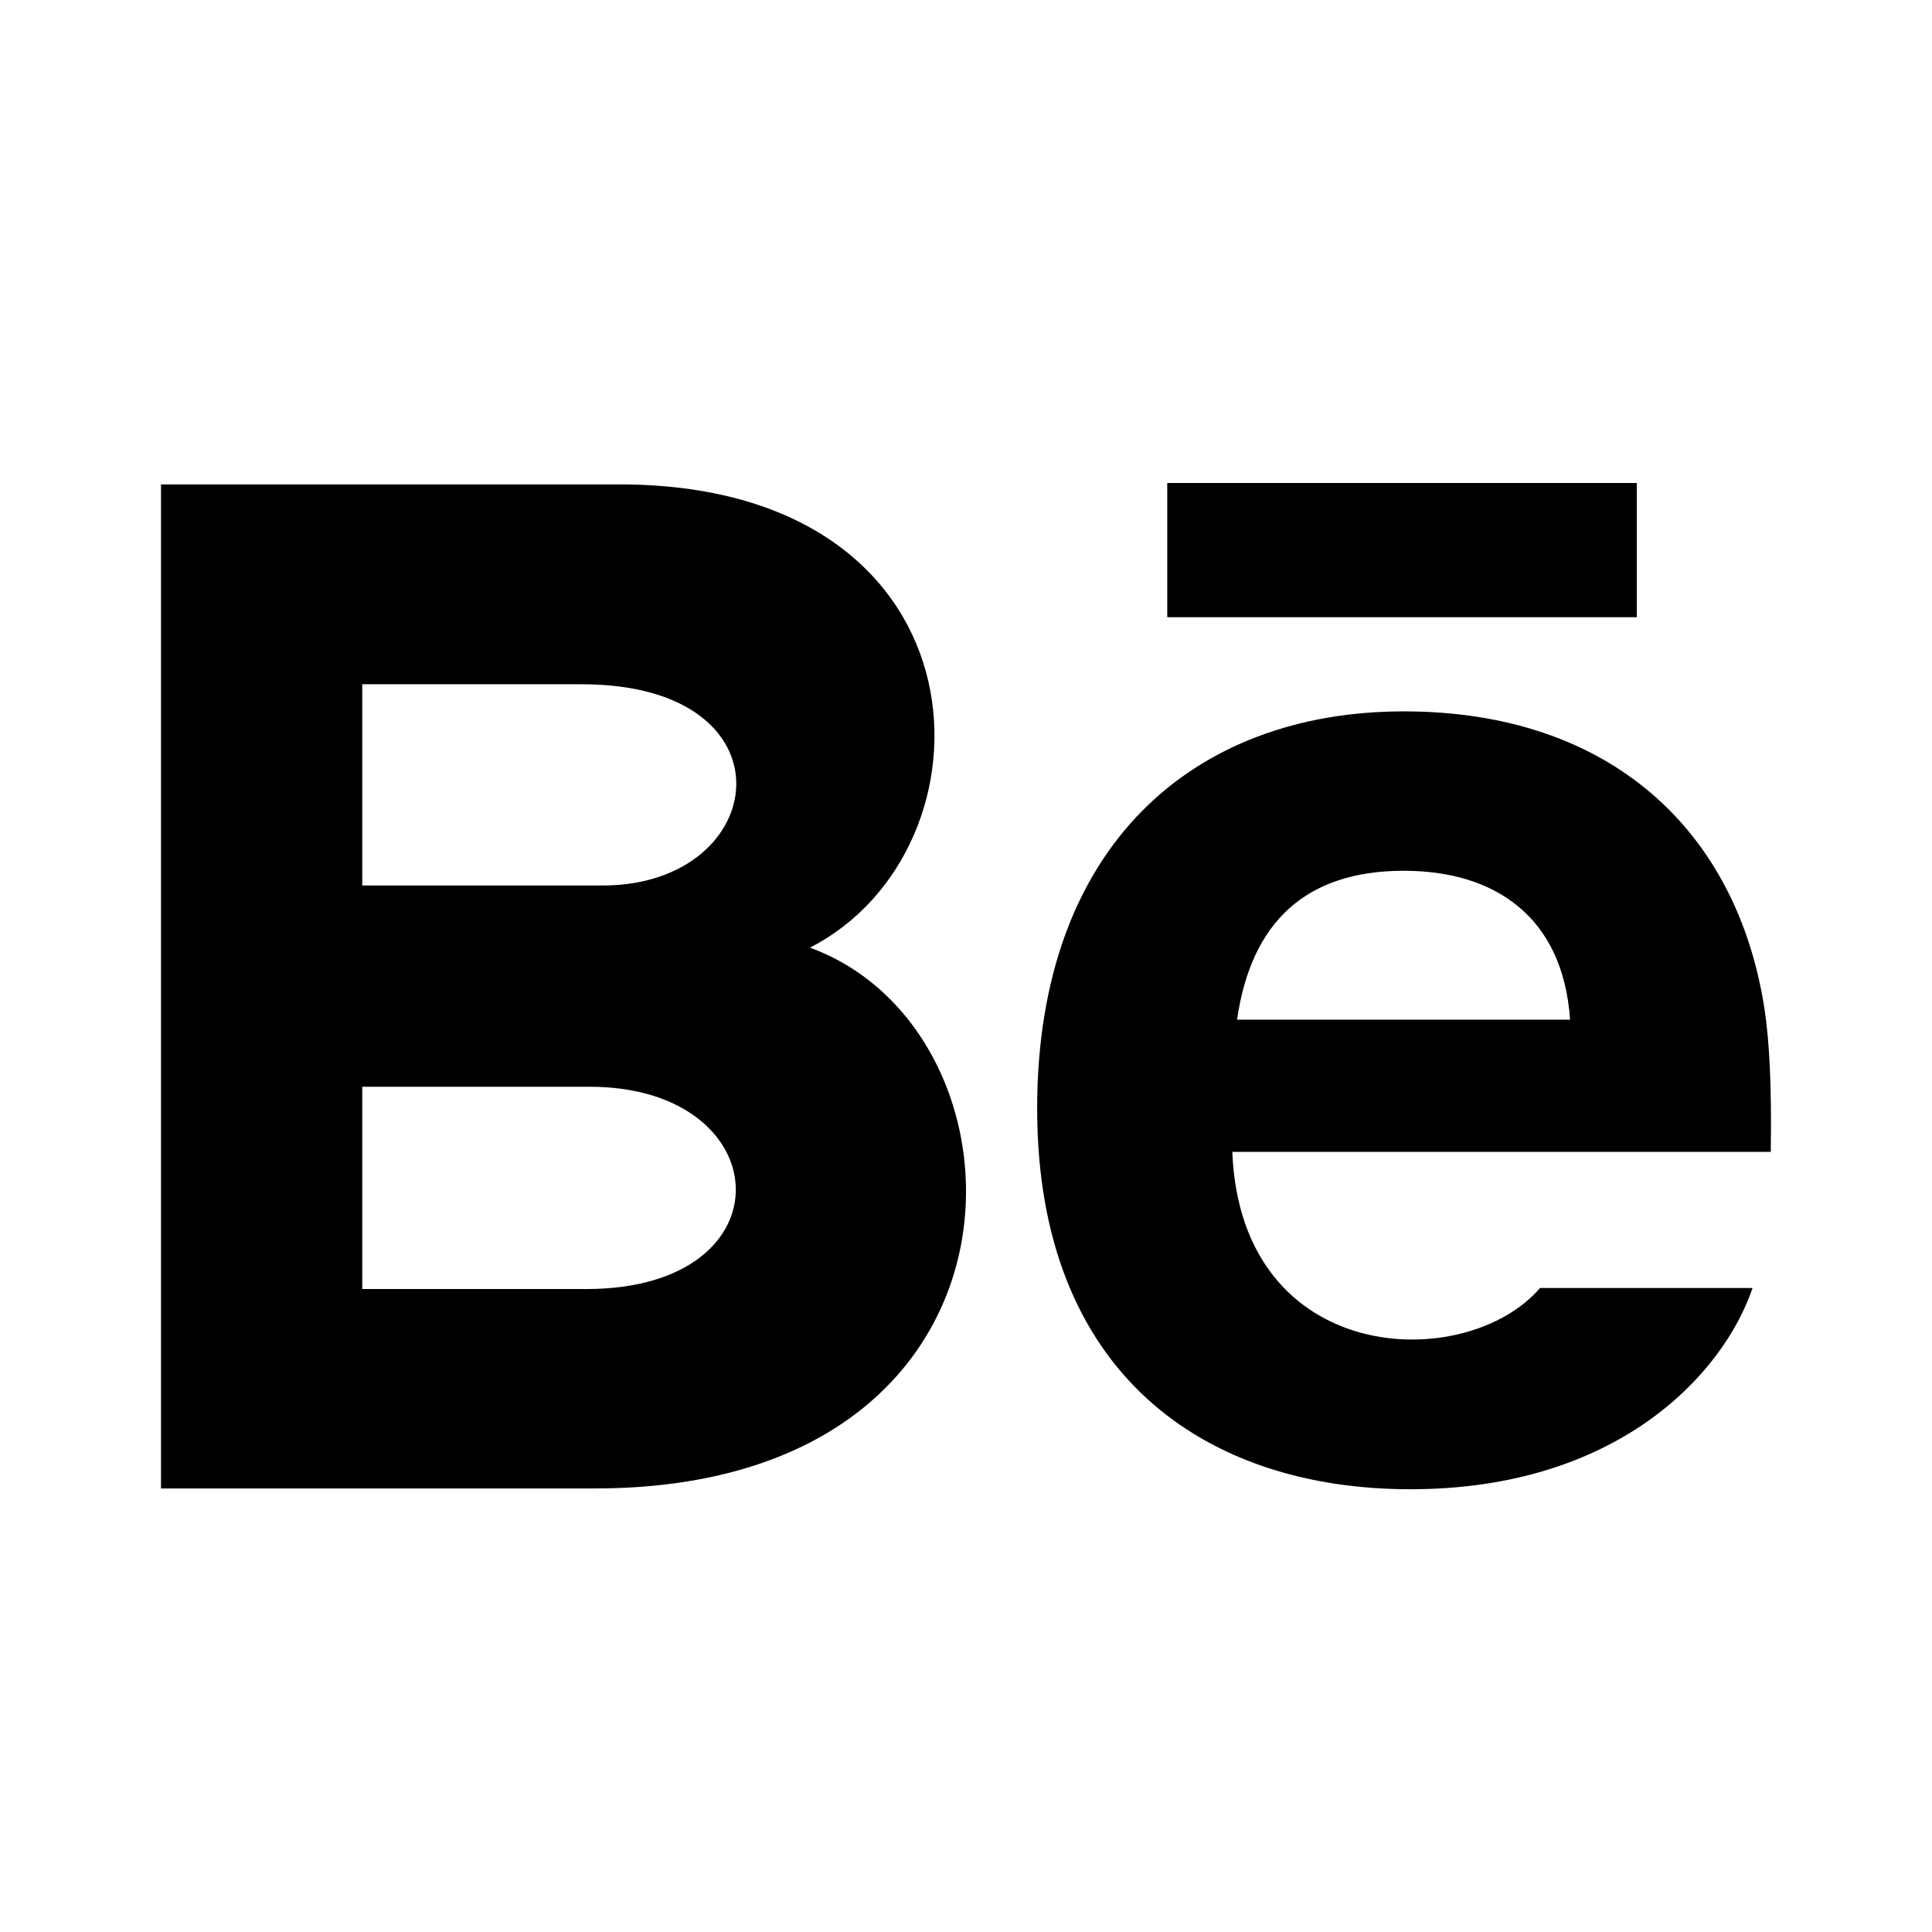
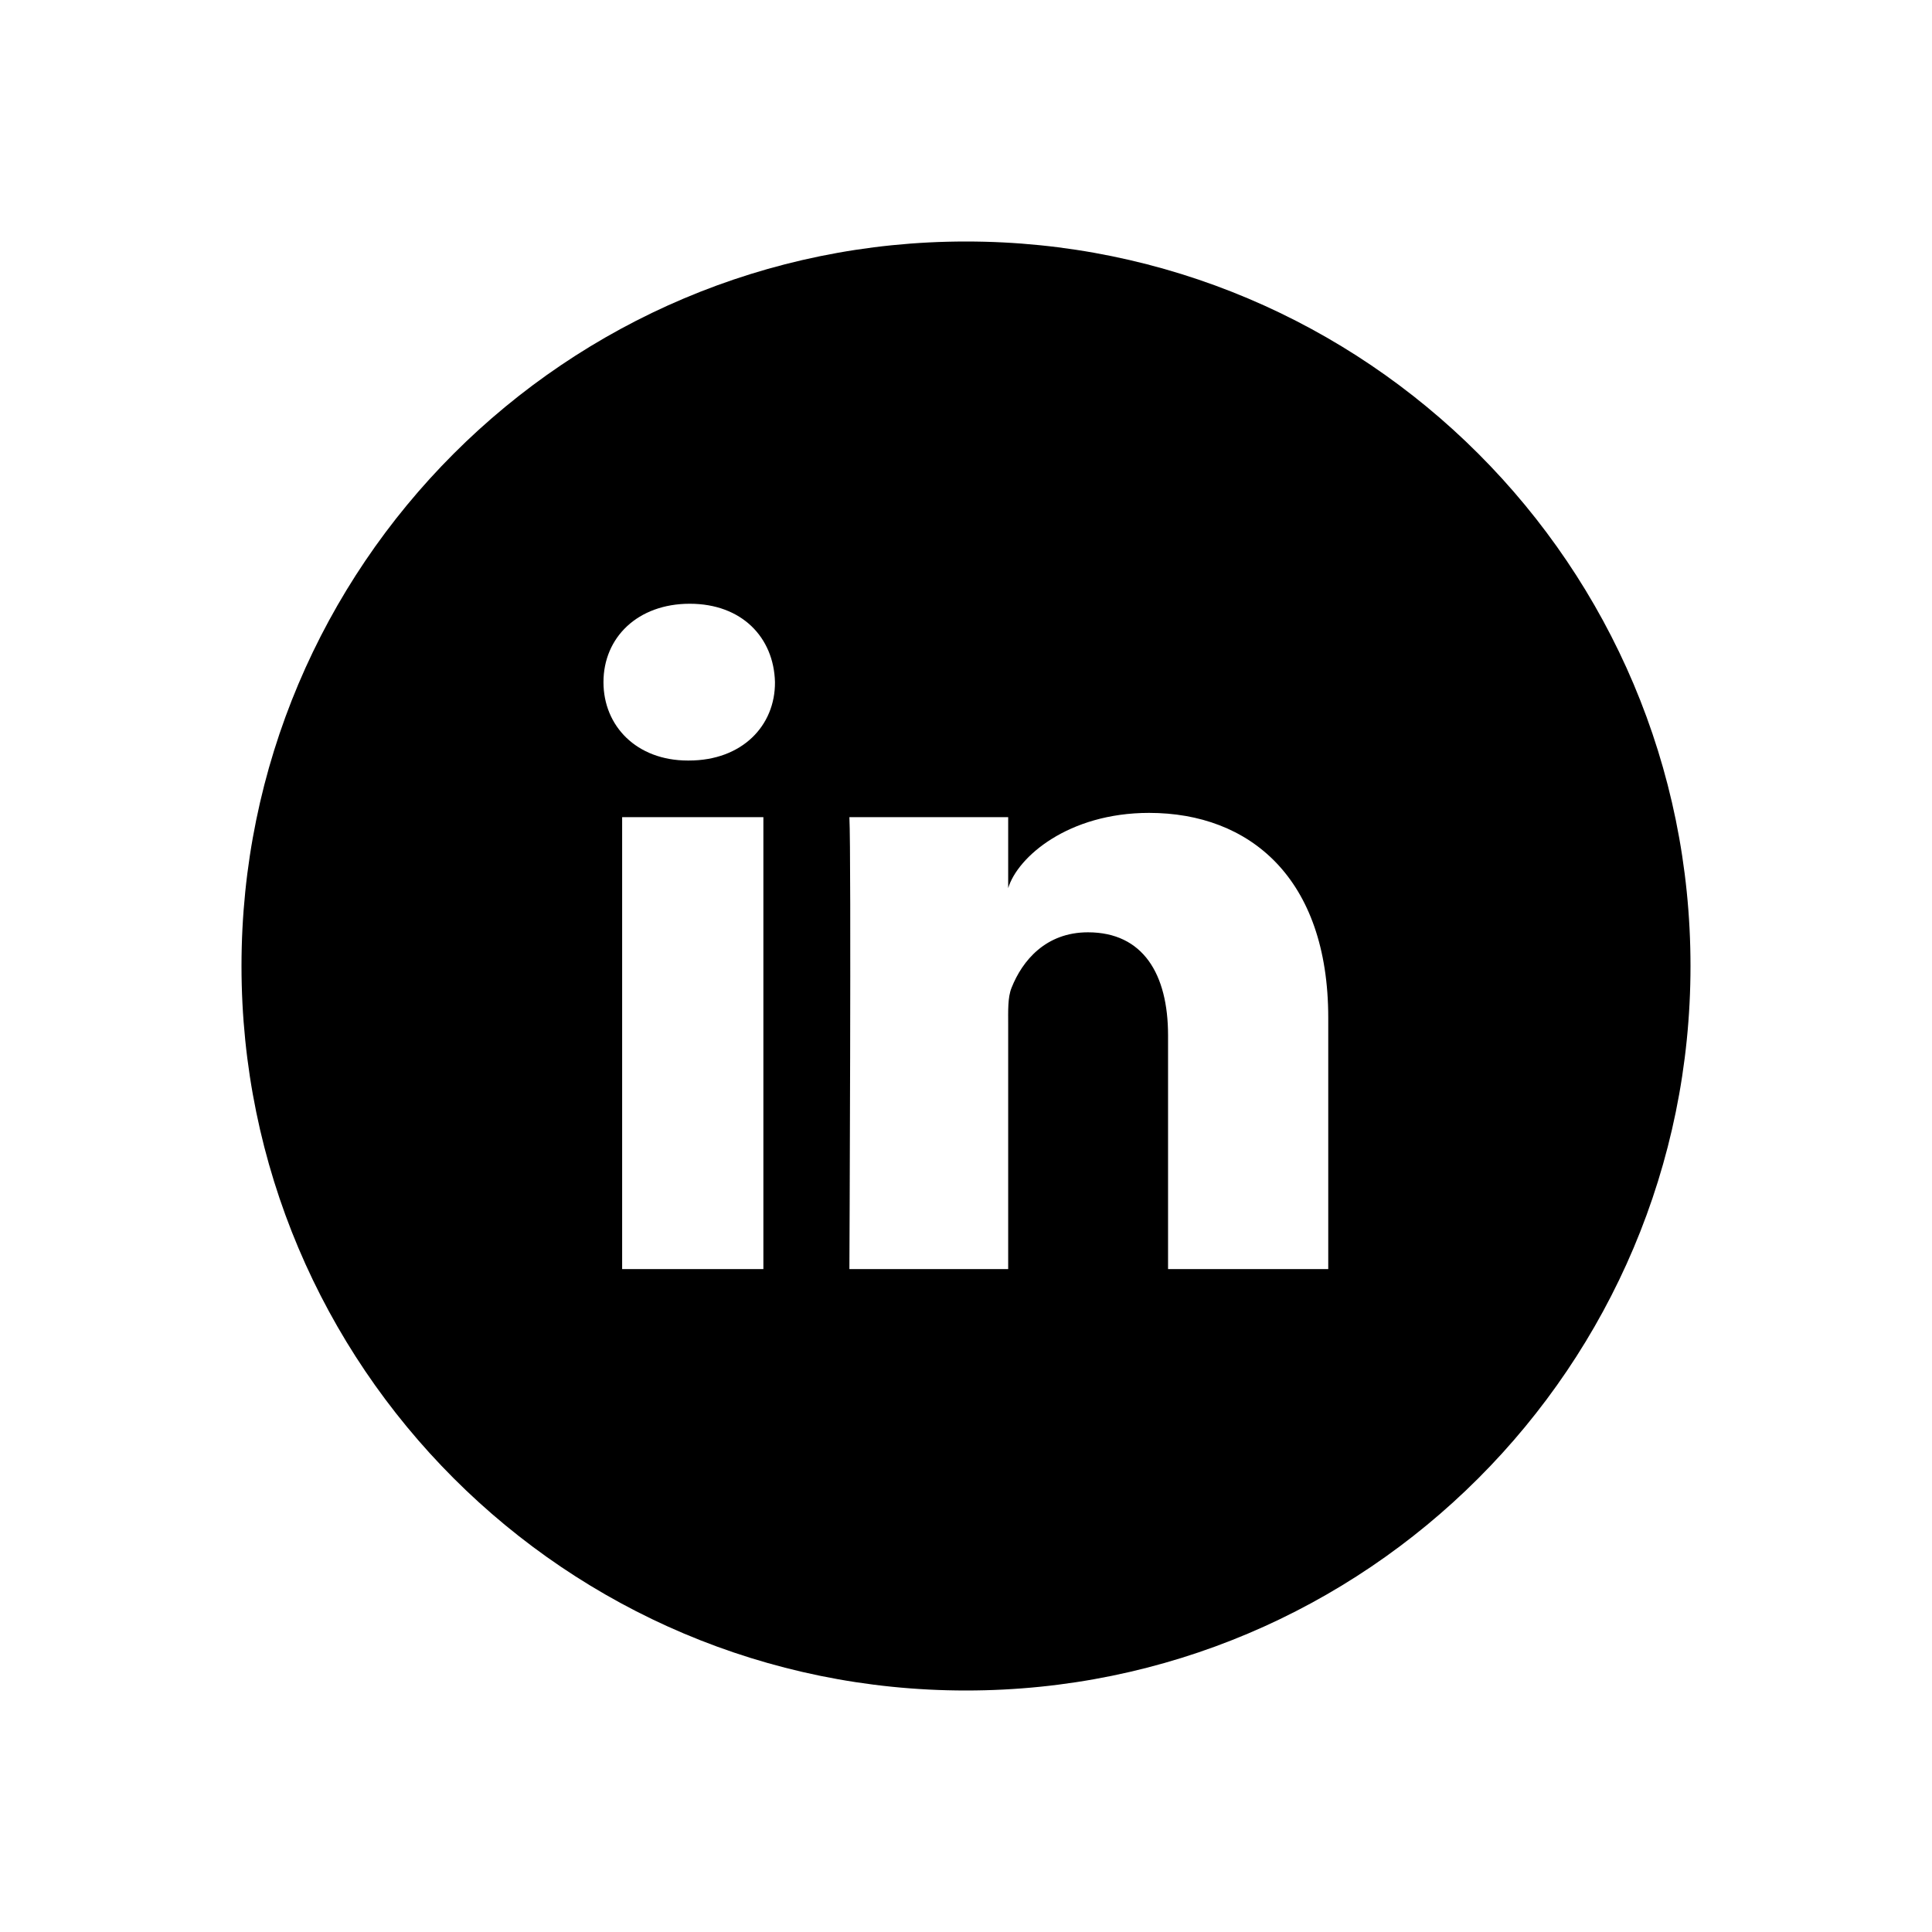
- <svg xmlns="http://www.w3.org/2000/svg" width="24" height="24" viewBox="0 0 24 24" fill="none">
-   <path d="M20.333 7.667H14.5V6H20.333V7.667ZM21.771 16C21.403 17.081 20.081 18.5 17.521 18.5C14.959 18.5 12.884 17.059 12.884 13.771C12.884 10.512 14.822 8.837 17.439 8.837C20.007 8.837 21.576 10.322 21.918 12.526C21.983 12.947 22.009 13.516 21.997 14.309H15.308C15.416 16.985 18.211 17.069 19.131 16H21.771ZM15.367 12.667H19.504C19.416 11.377 18.557 10.817 17.44 10.817C16.218 10.817 15.542 11.457 15.367 12.667ZM7.388 18.49H2V6.018H7.794C12.357 6.085 12.444 10.554 10.061 11.772C12.945 12.822 13.041 18.49 7.388 18.49ZM4.5 11H7.487C9.577 11 9.908 8.5 7.227 8.5H4.5V11ZM7.326 13.5H4.5V16.013H7.284C9.83 16.013 9.674 13.5 7.326 13.5Z" fill="black" />
+ <svg xmlns="http://www.w3.org/2000/svg" width="48" height="48" viewBox="0 0 48 48" fill="none">
+   <path d="M24 6C14.058 6 6 14.058 6 24C6 33.942 14.058 42 24 42C33.942 42 42 33.942 42 24C42 14.058 33.942 6 24 6ZM18.966 31.53H15.457V20.302H18.966V31.53ZM17.116 18.895H17.088C15.816 18.895 14.993 18.038 14.993 16.948C14.993 15.837 15.844 15 17.137 15C18.431 15 19.226 15.837 19.254 16.948C19.261 18.03 18.438 18.895 17.116 18.895ZM33 31.53H29.02V25.723C29.02 24.204 28.402 23.163 27.03 23.163C25.983 23.163 25.399 23.866 25.132 24.541C25.034 24.78 25.048 25.118 25.048 25.462V31.53H21.103C21.103 31.53 21.152 21.237 21.103 20.302H25.048V22.066C25.28 21.293 26.538 20.196 28.549 20.196C31.045 20.196 33 21.813 33 25.287V31.53Z" fill="black" />
</svg>
